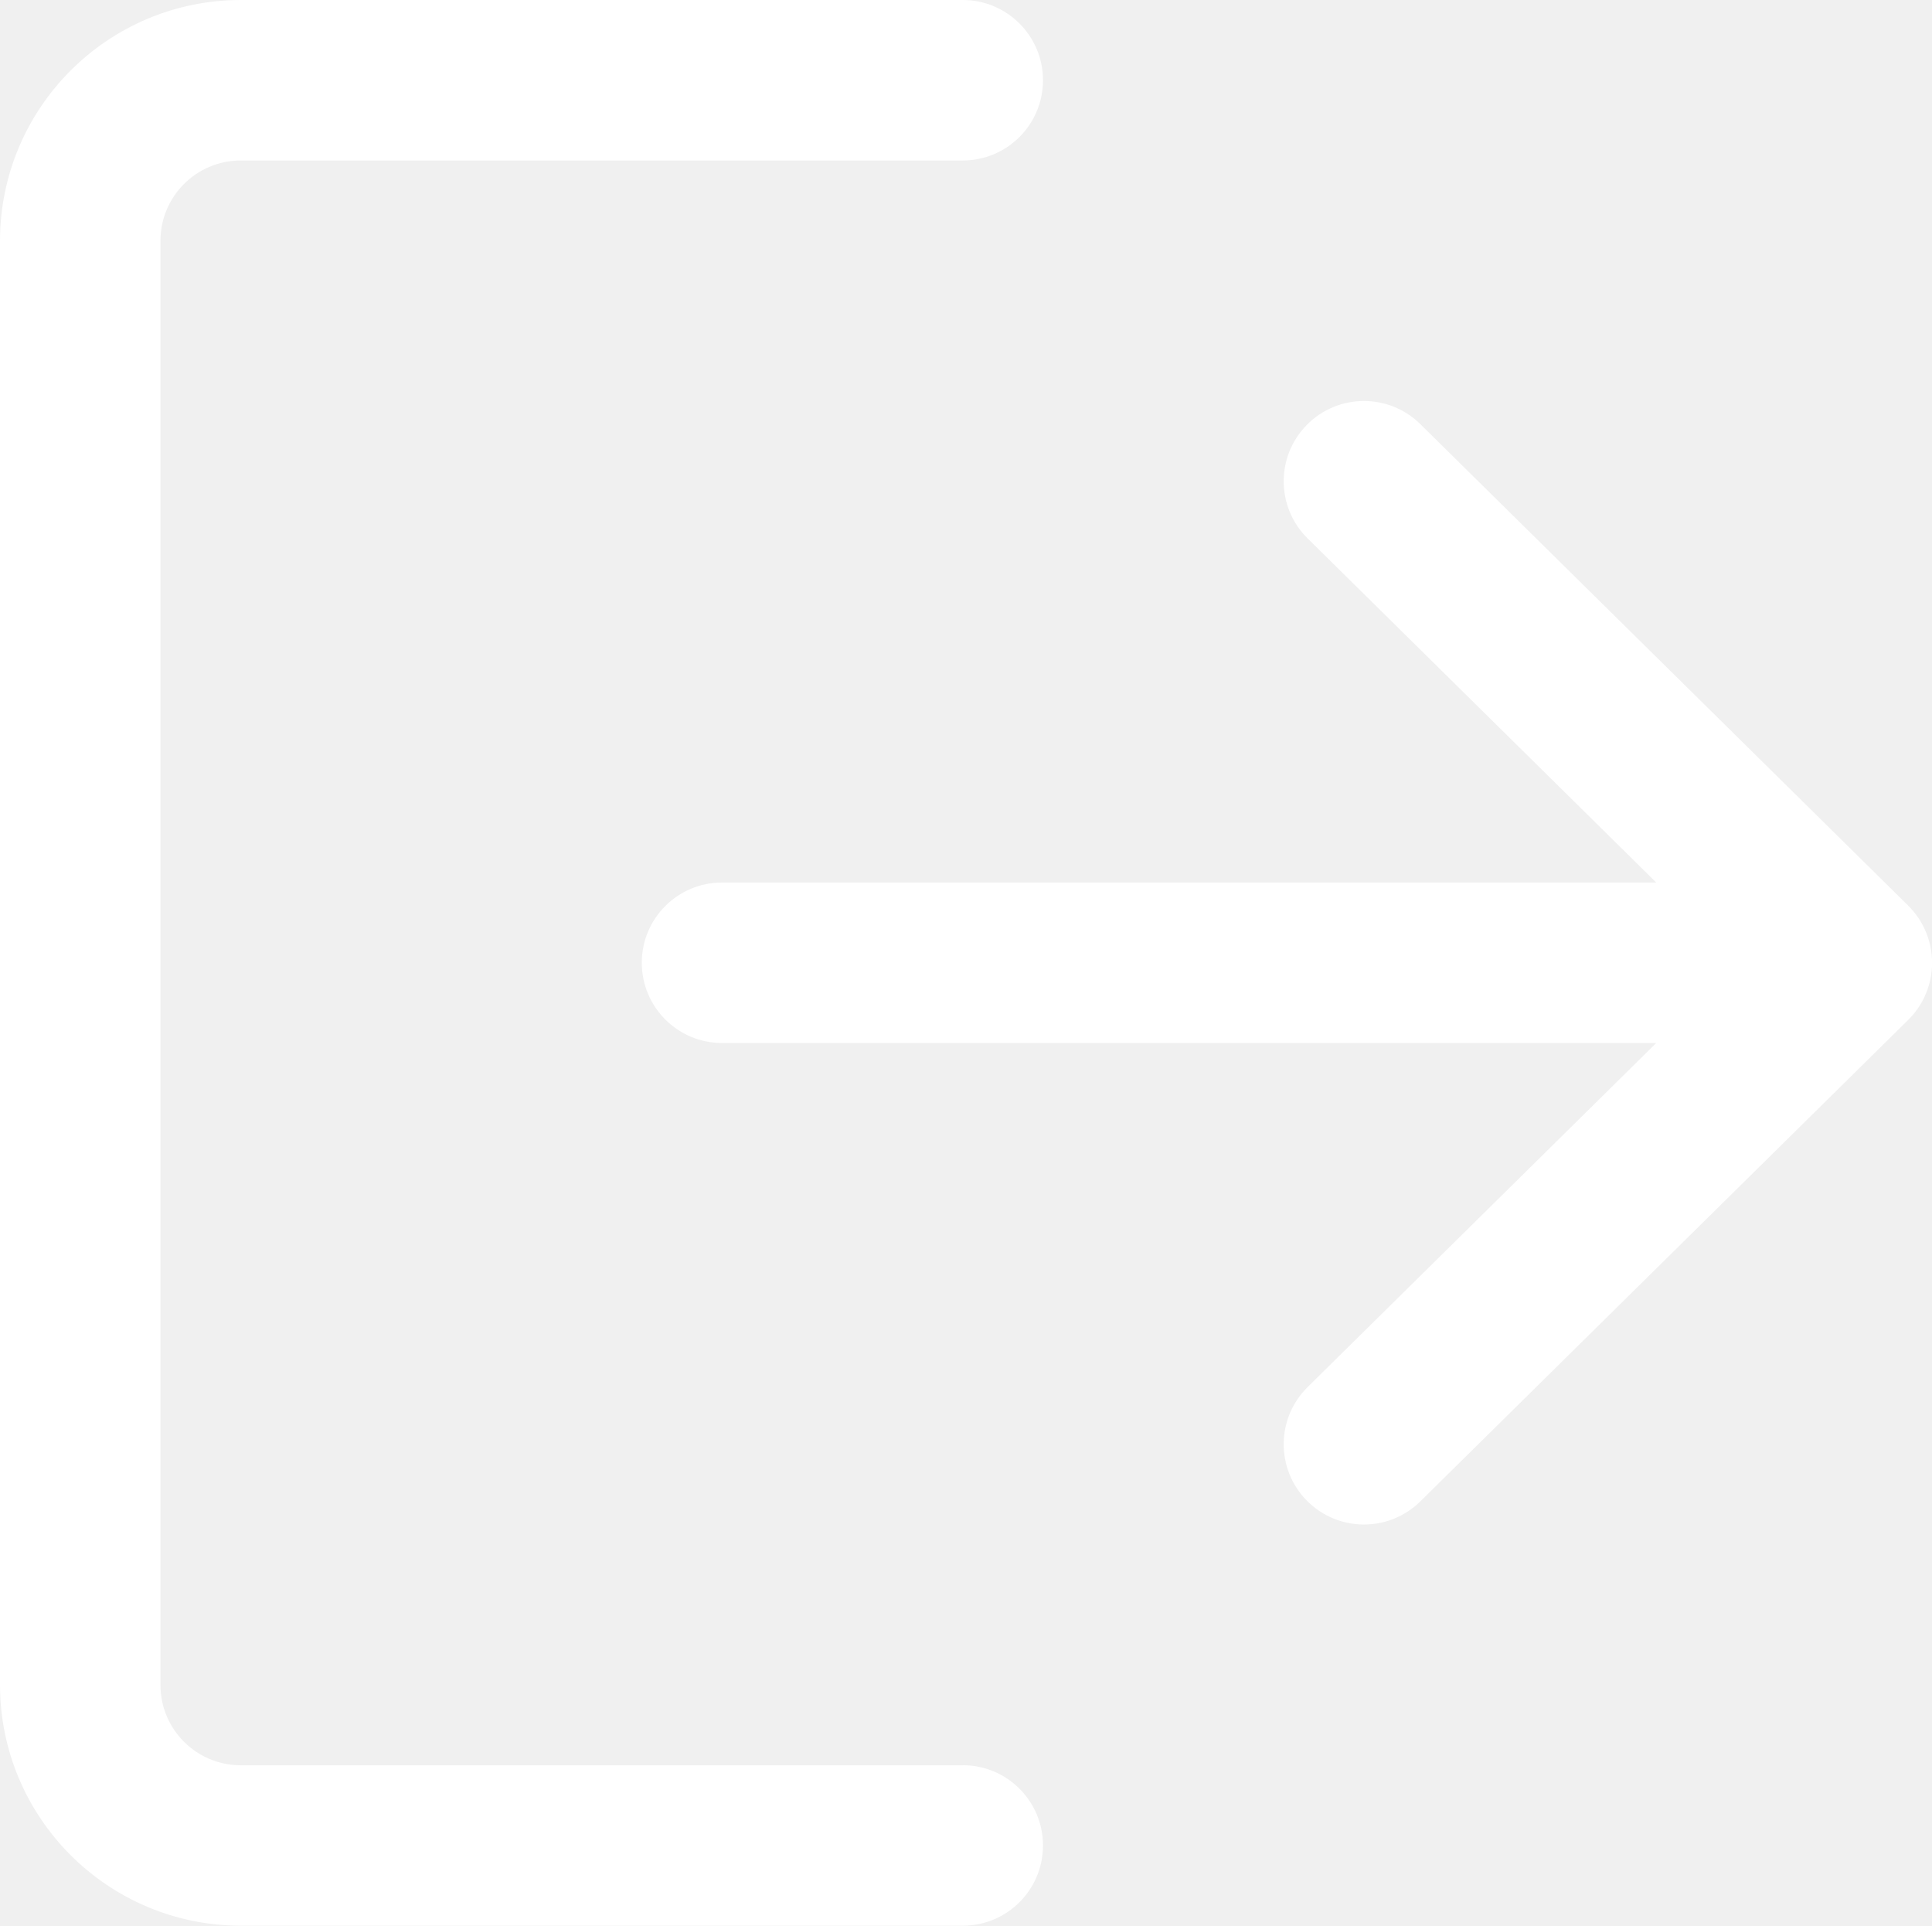
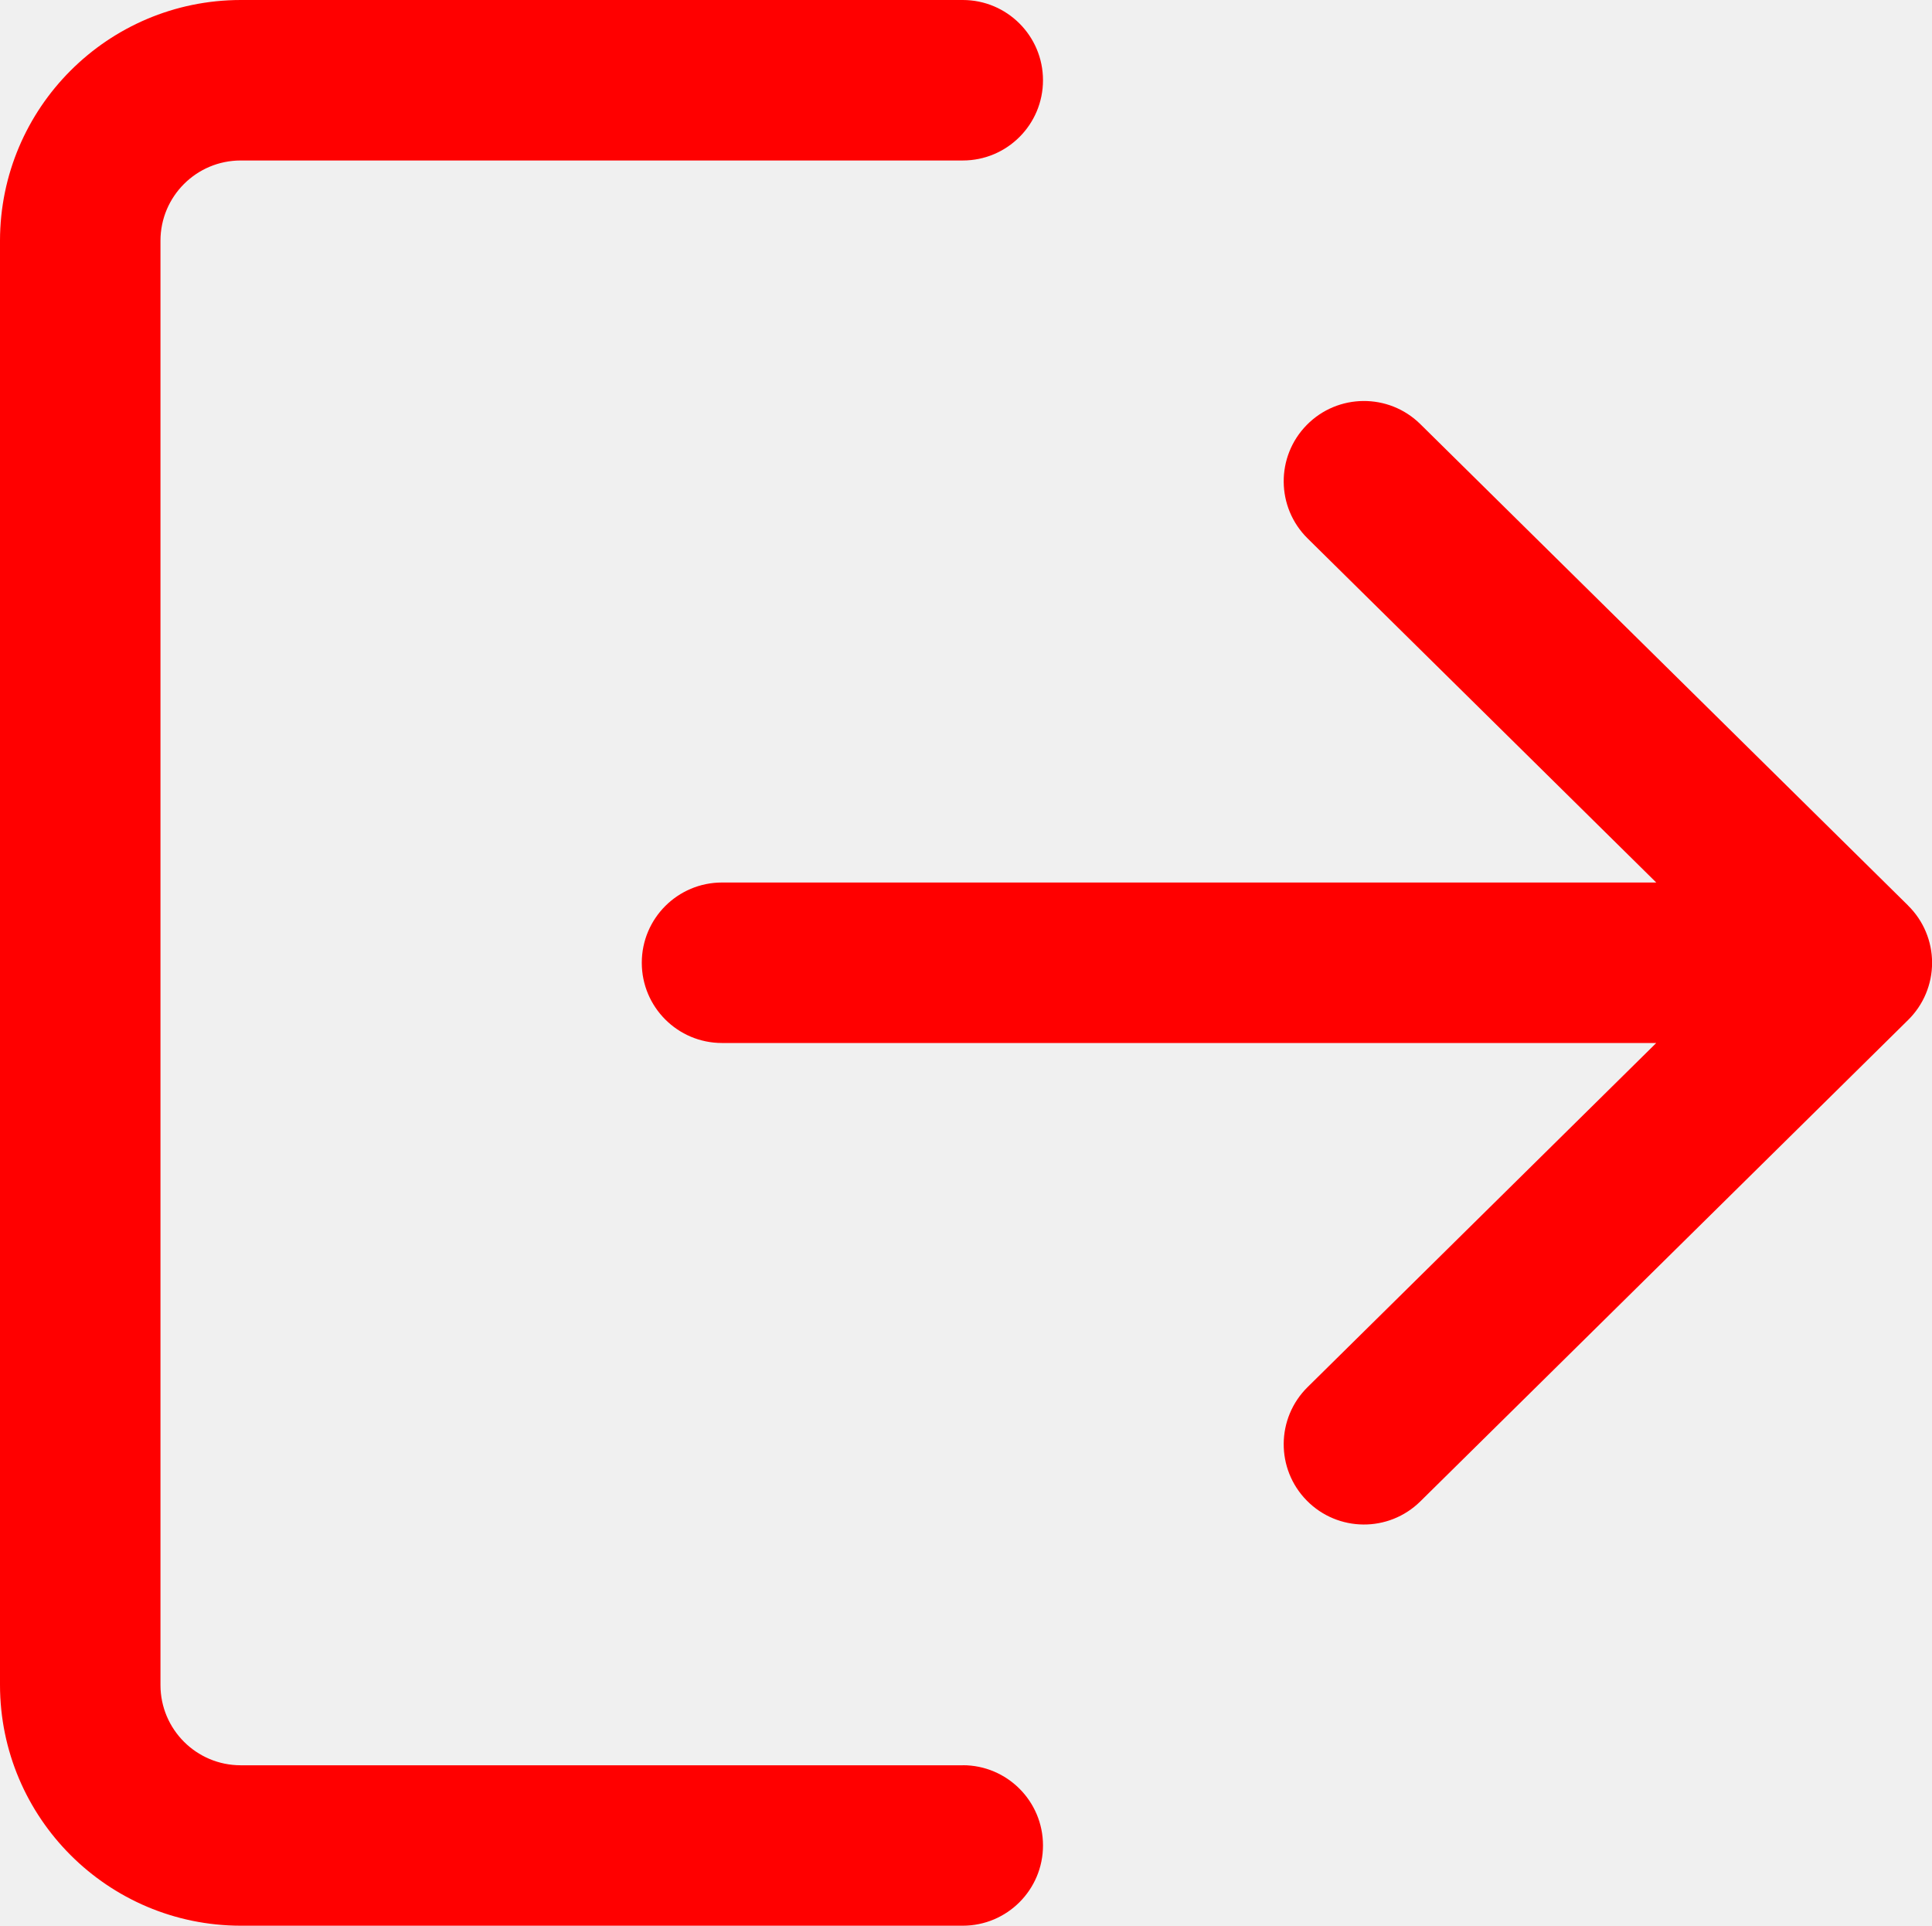
<svg xmlns="http://www.w3.org/2000/svg" width="30.4" height="30.299" viewBox="0 0 30.4 30.299">
  <defs>
-     <style>.a{fill:#fff;}</style>
+     <style>.a{fill:#f00;}</style>
  </defs>
  <g transform="translate(0 -0.85)">
    <g transform="translate(0 0.85)">
      <path class="a" d="M15.149,28.624H3.787a1.263,1.263,0,0,1-1.262-1.262V4.637A1.263,1.263,0,0,1,3.787,3.375H15.149a1.262,1.262,0,0,0,0-2.525H3.787A3.792,3.792,0,0,0,0,4.637V27.361a3.792,3.792,0,0,0,3.787,3.787H15.149a1.262,1.262,0,1,0,0-2.525Z" transform="translate(0 -0.85)" />
    </g>
    <g transform="translate(10.1 7.162)">
      <path class="a" d="M190.024,115.1l-7.676-7.575a1.262,1.262,0,1,0-1.772,1.8l5.485,5.413h-14.7a1.262,1.262,0,0,0,0,2.525h14.7l-5.485,5.413a1.262,1.262,0,1,0,1.772,1.8l7.676-7.575a1.262,1.262,0,0,0,0-1.8Z" transform="translate(-170.1 -107.165)" />
    </g>
  </g>
</svg>
